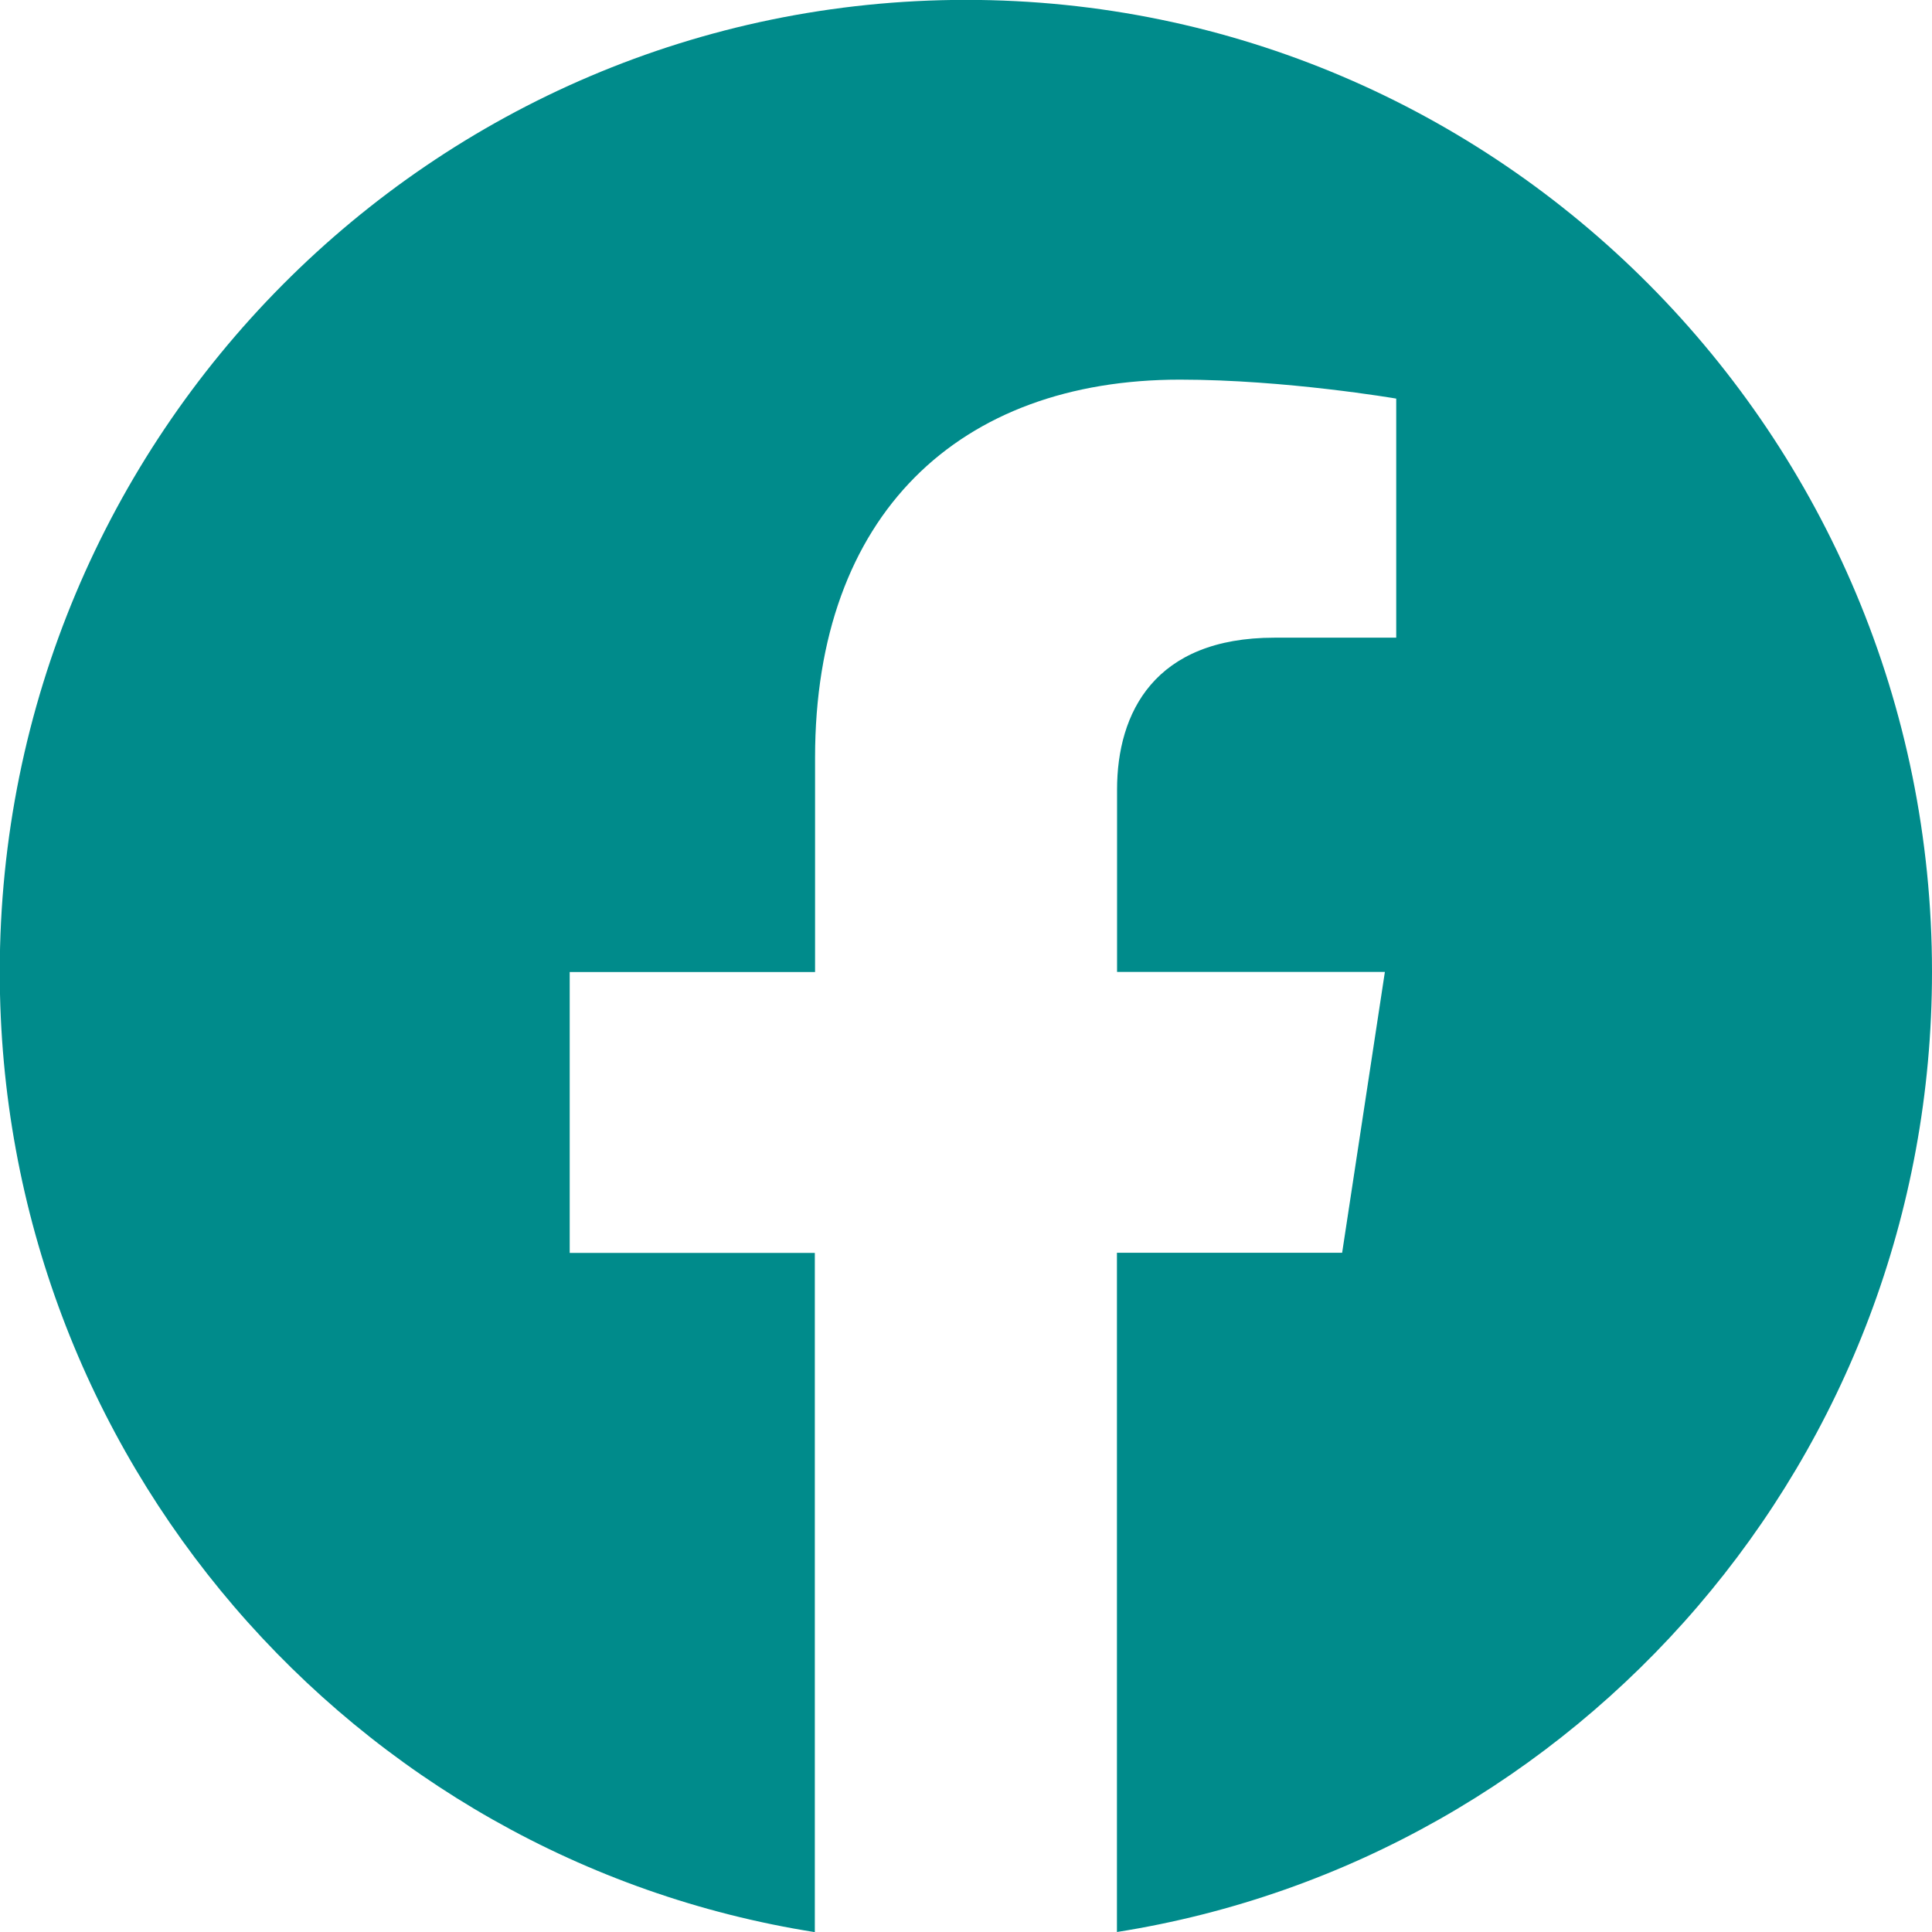
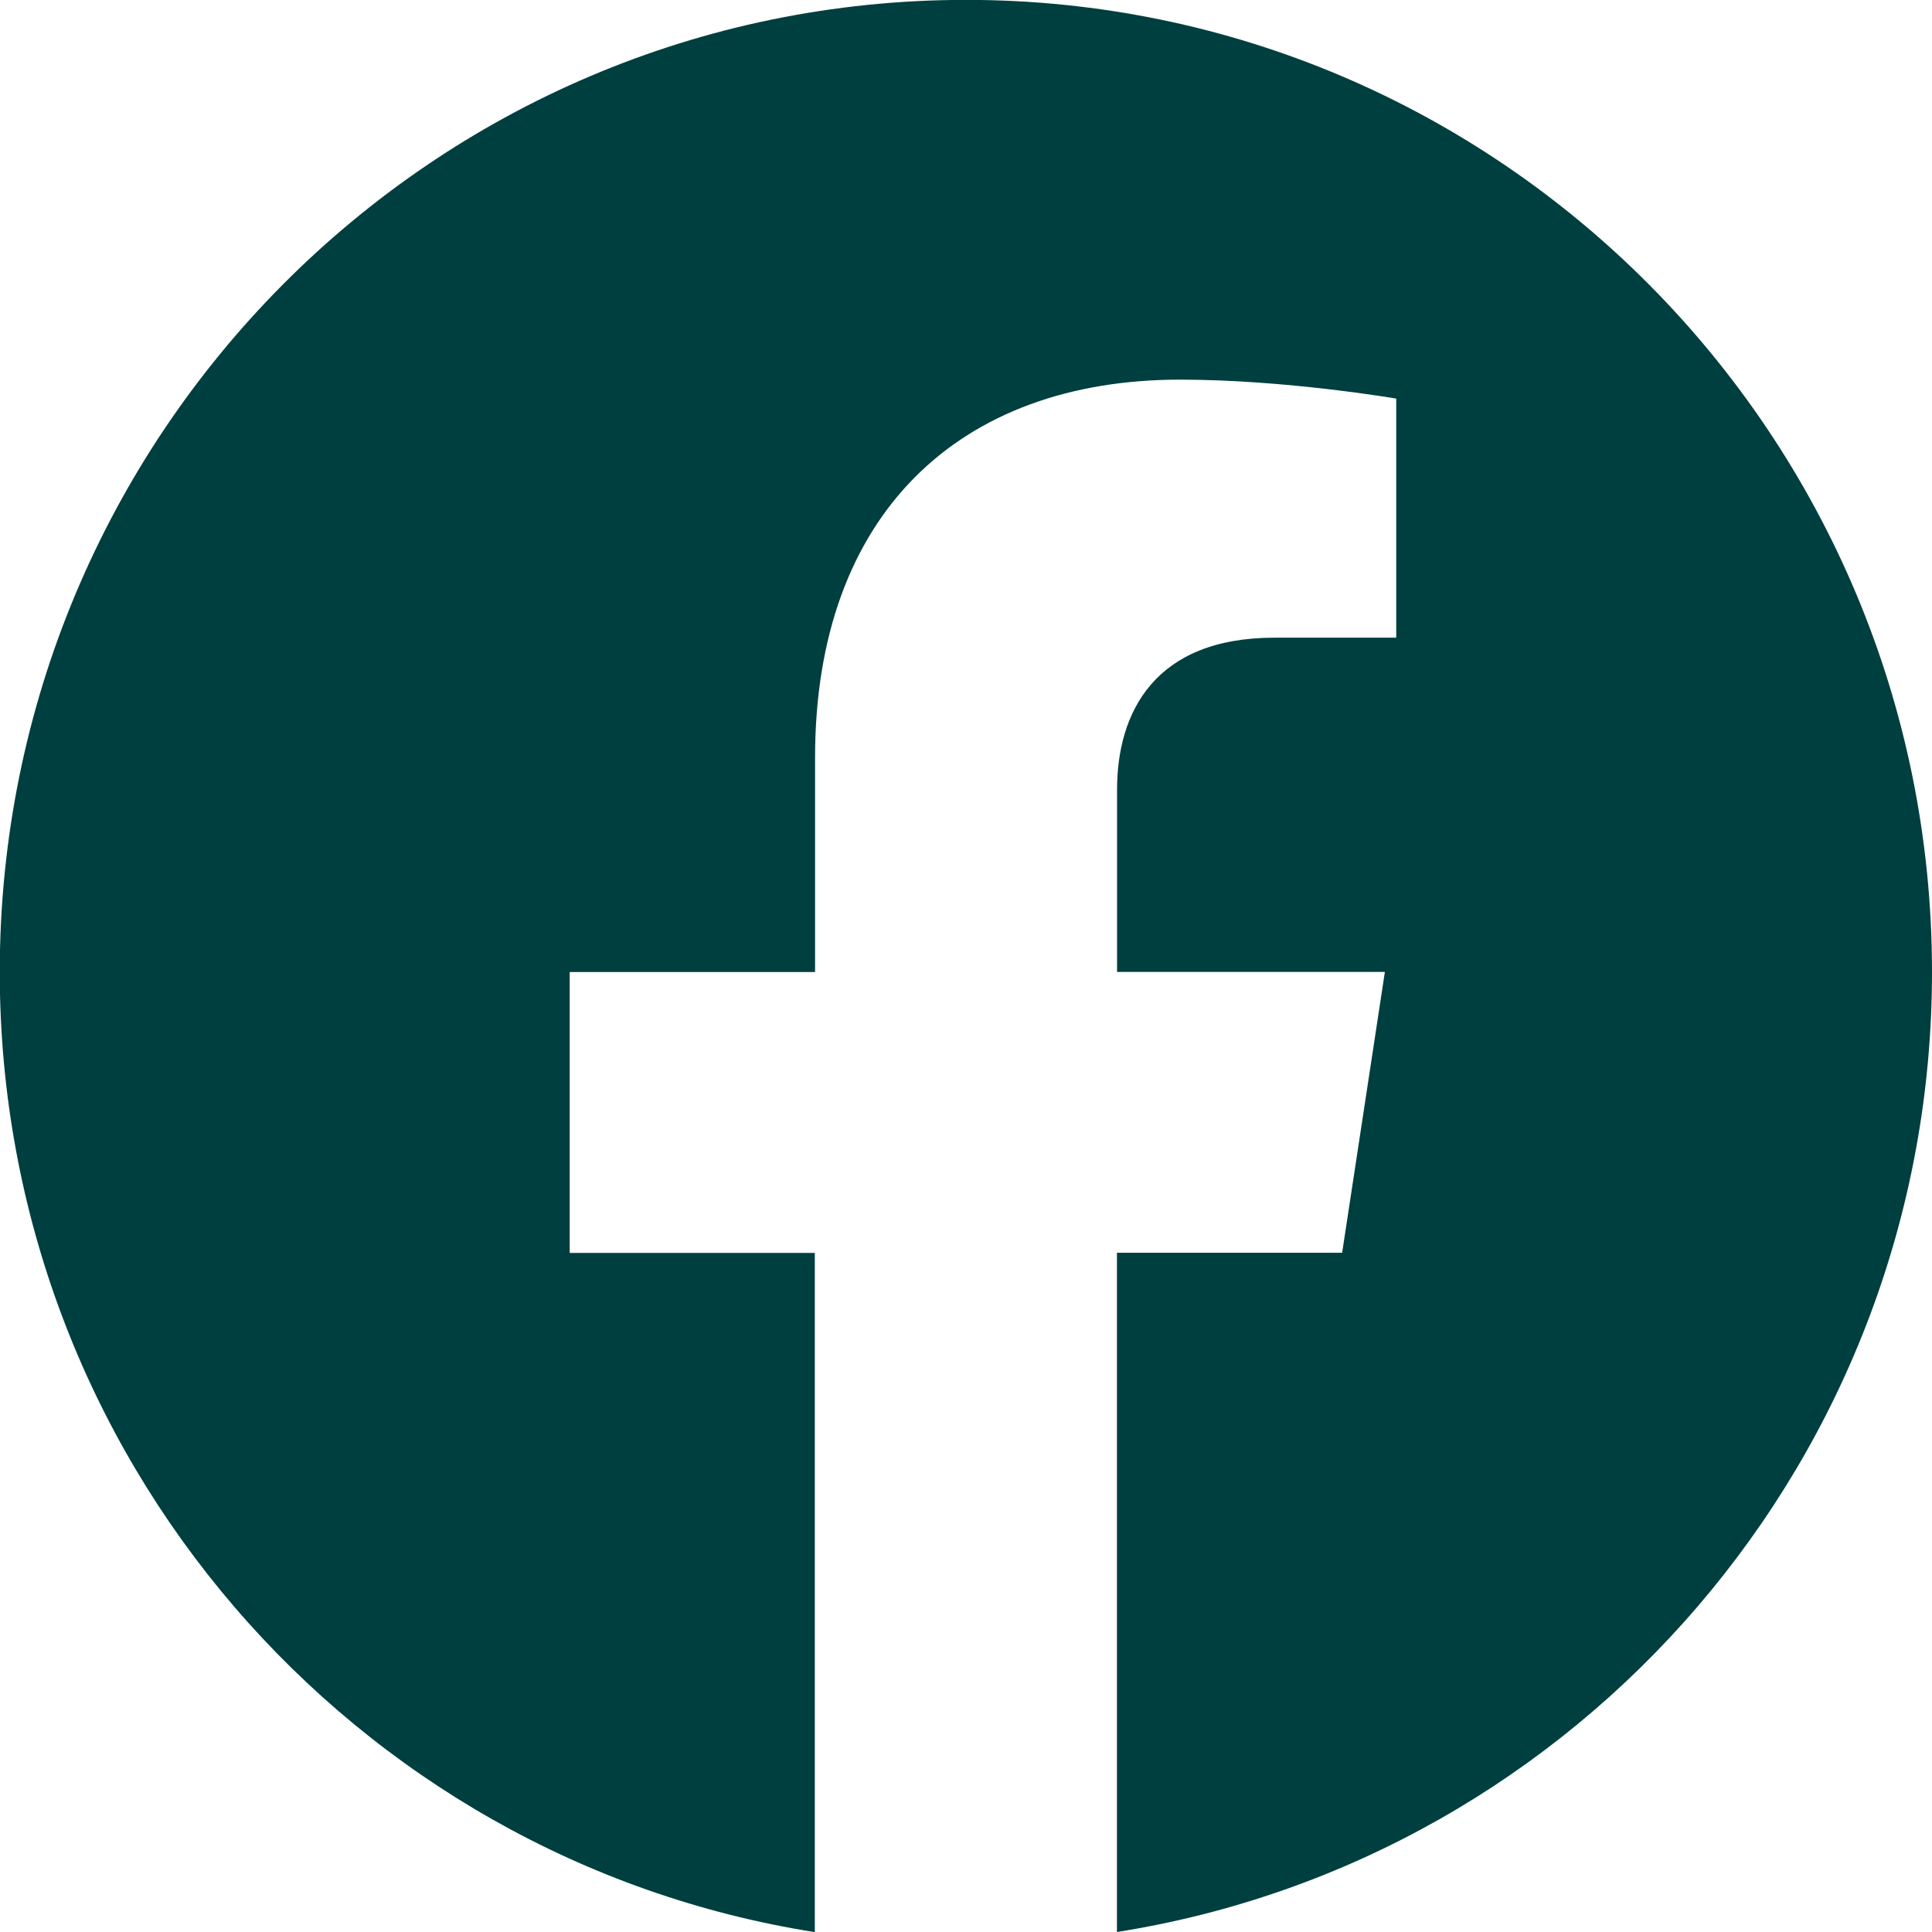
- <svg xmlns="http://www.w3.org/2000/svg" width="16" height="16" fill="#008b8b" class="bi bi-facebook" viewBox="0 0 16 16">
+ <svg xmlns="http://www.w3.org/2000/svg" width="16" height="16" fill="#003f3f" class="bi bi-facebook" viewBox="0 0 16 16">
  <path d="M16 8.049c0-4.446-3.582-8.05-8-8.05C3.58 0-.002 3.603-.002 8.05c0 4.017 2.926 7.347 6.75 7.951v-5.625h-2.03V8.05H6.75V6.275c0-2.017 1.195-3.131 3.022-3.131.876 0 1.791.157 1.791.157v1.98h-1.009c-.993 0-1.303.621-1.303 1.258v1.51h2.218l-.354 2.326H9.25V16c3.824-.604 6.75-3.934 6.75-7.951" />
</svg>
